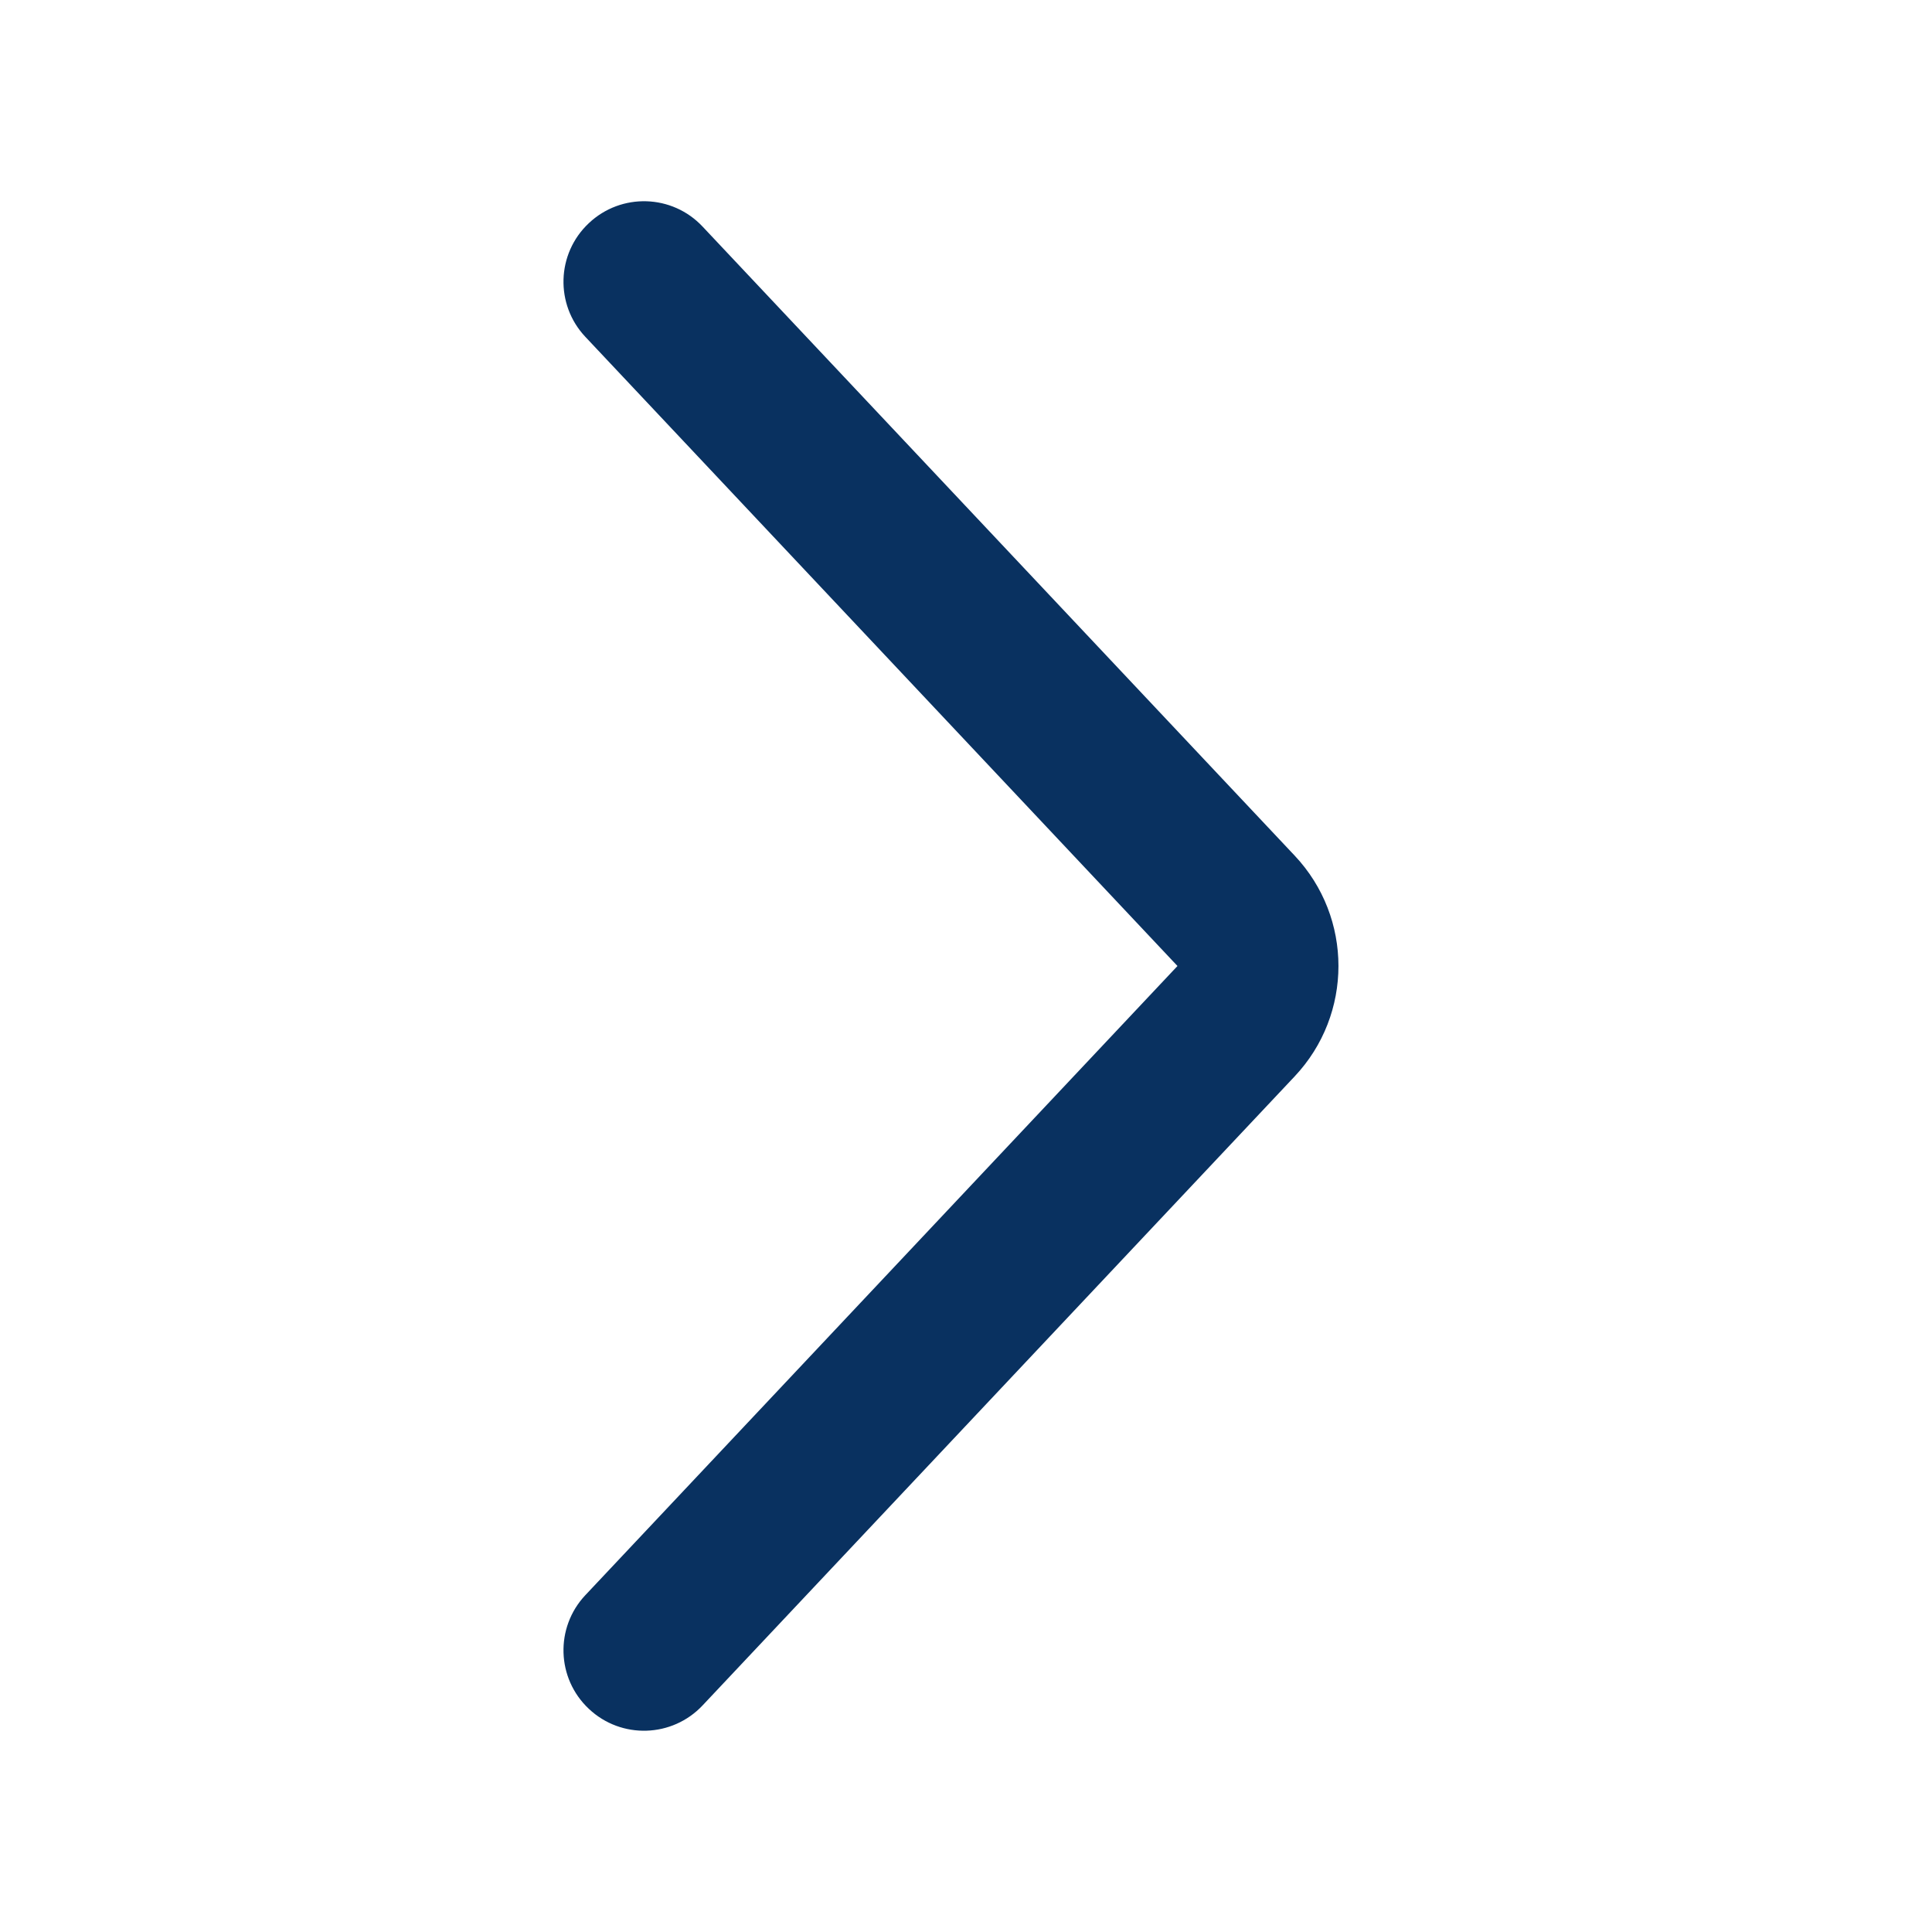
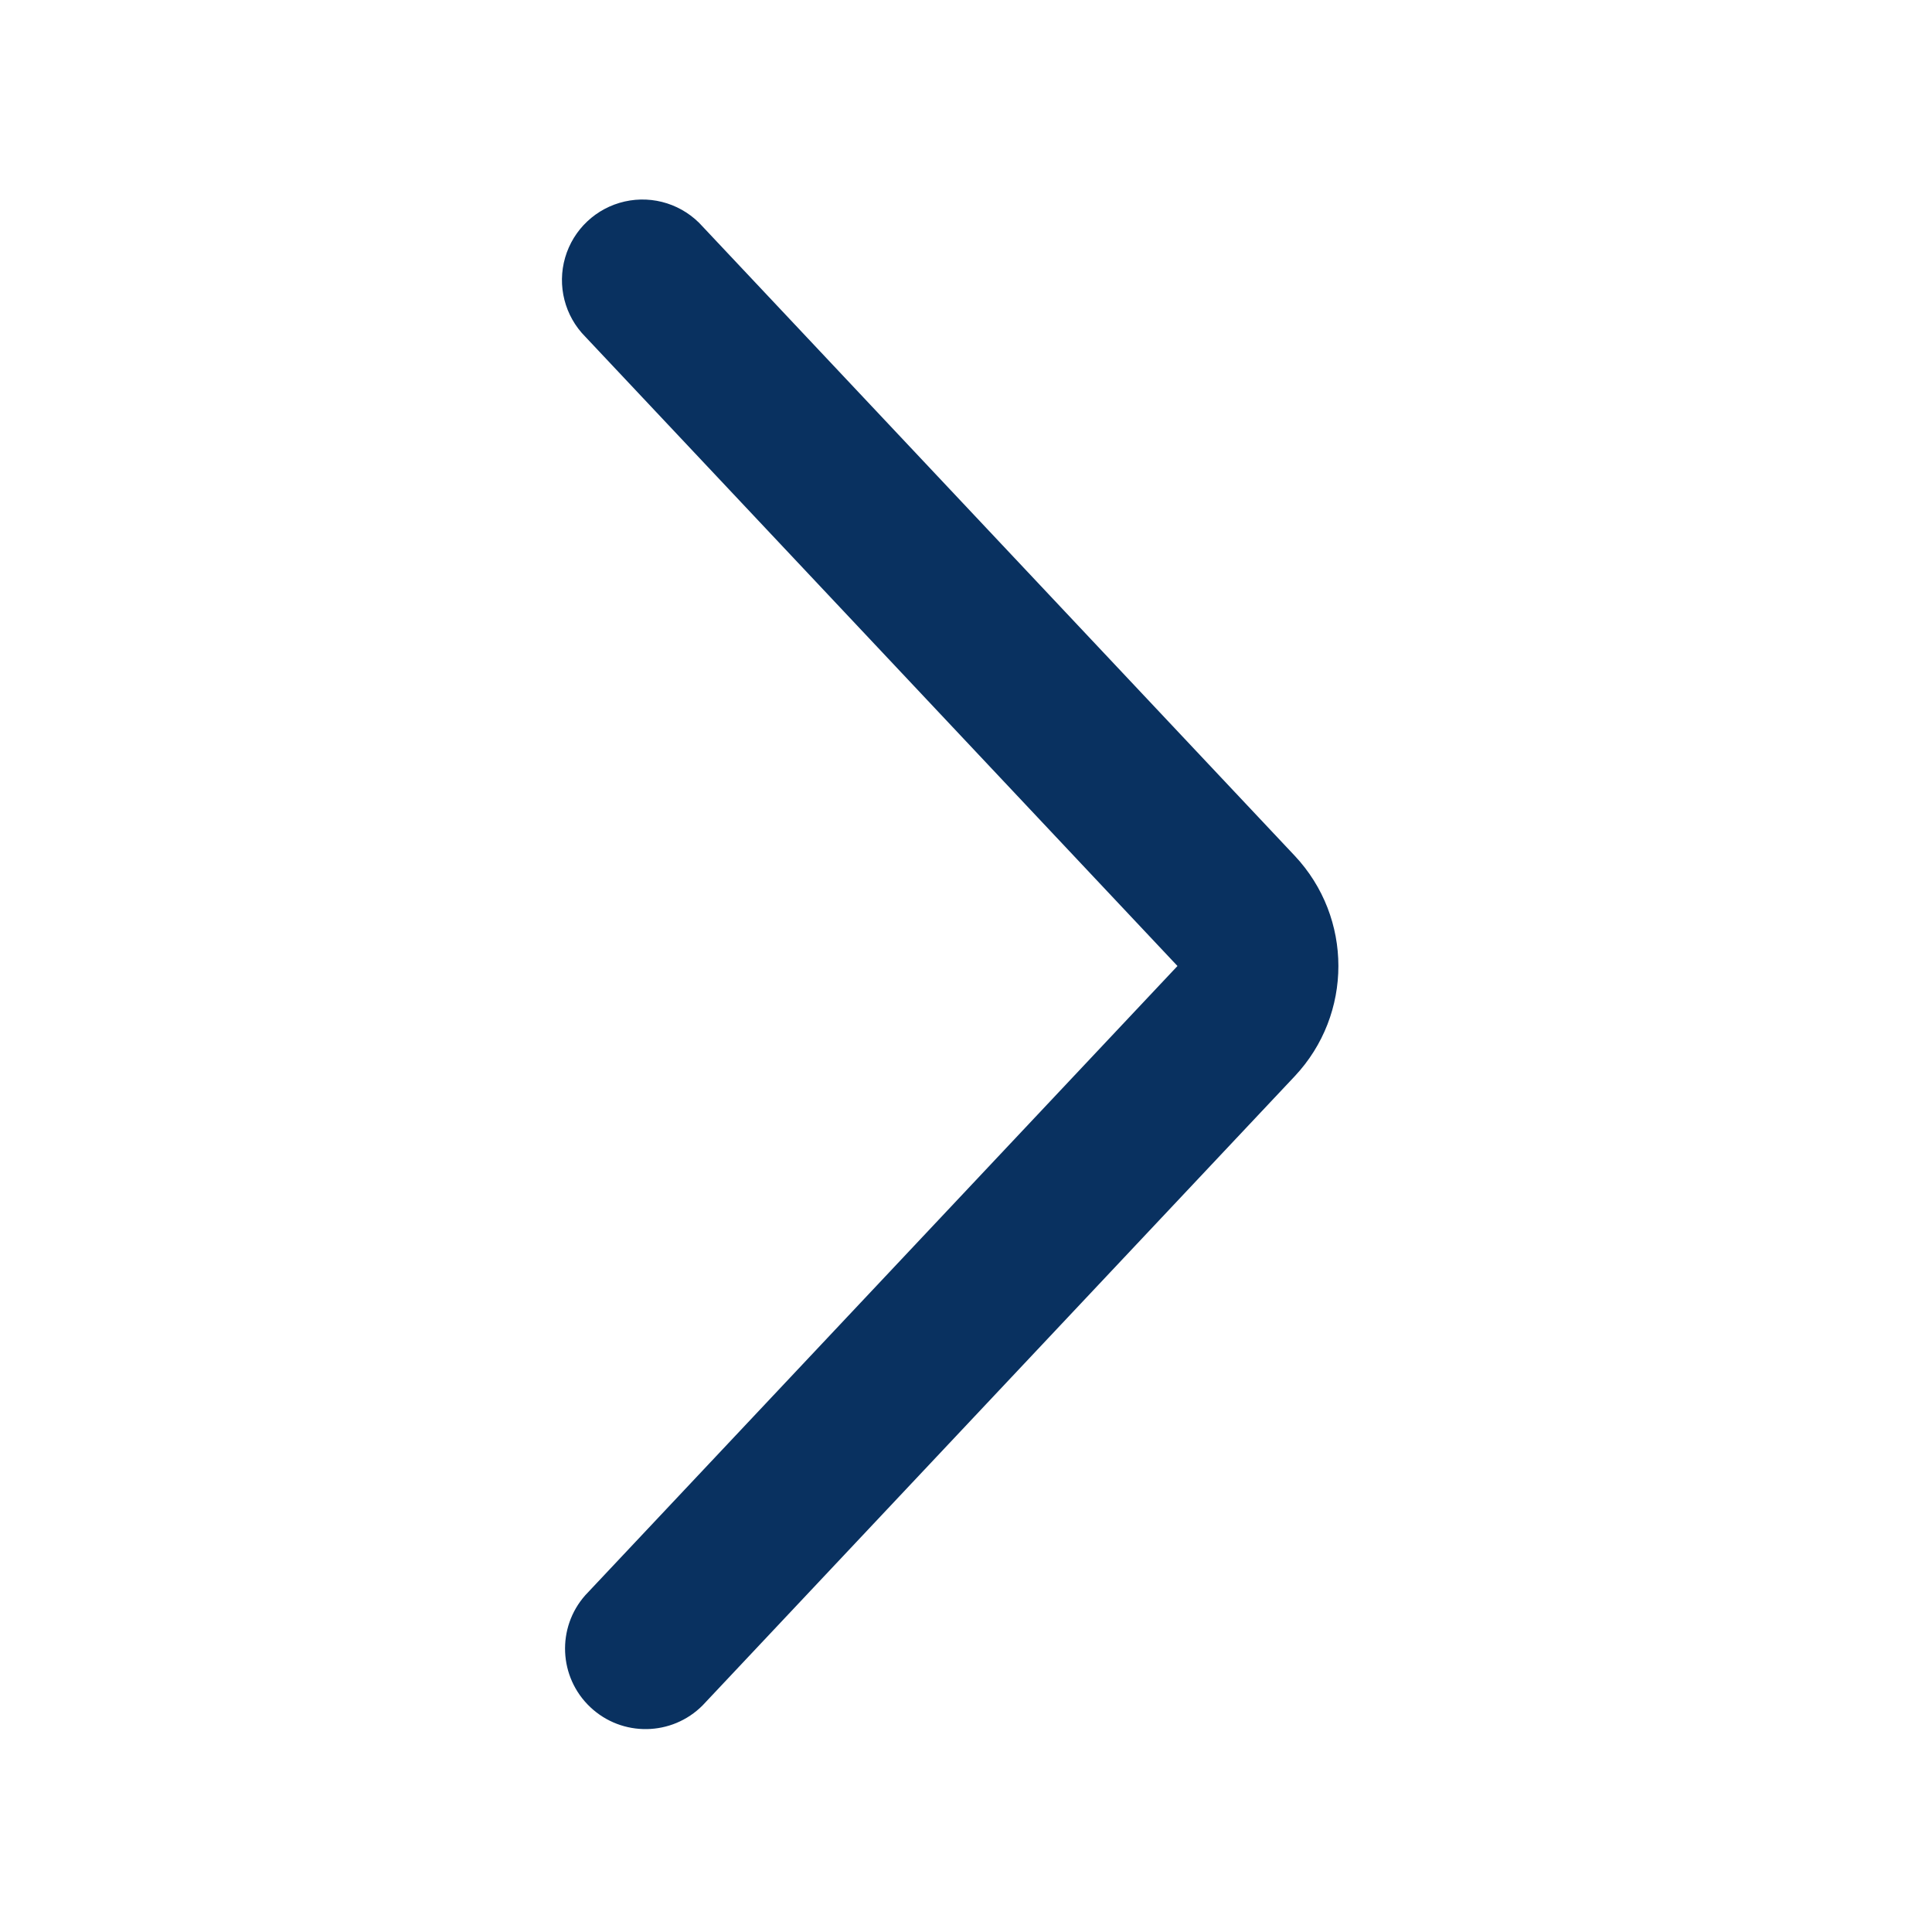
- <svg xmlns="http://www.w3.org/2000/svg" width="24" height="24" viewBox="0 0 24 24" fill="none">
-   <path d="M16.083 13.371C16.808 12.601 16.808 11.399 16.083 10.629L8.728 2.815C8.35 2.412 7.717 2.393 7.315 2.772C6.912 3.15 6.893 3.783 7.272 4.185L14.627 12L7.272 19.815C6.893 20.217 6.912 20.85 7.315 21.228C7.717 21.607 8.35 21.587 8.728 21.185L16.083 13.371Z" fill="#093160" />
+ <svg xmlns="http://www.w3.org/2000/svg" width="24" height="24" fill="none">
+   <path fill="#093160" d="M16.083 13.37a2 2 0 0 0 0-2.74L8.728 2.814a1 1 0 1 0-1.456 1.37L14.627 12l-7.355 7.815a1 1 0 0 0 1.456 1.37z" />
</svg>
